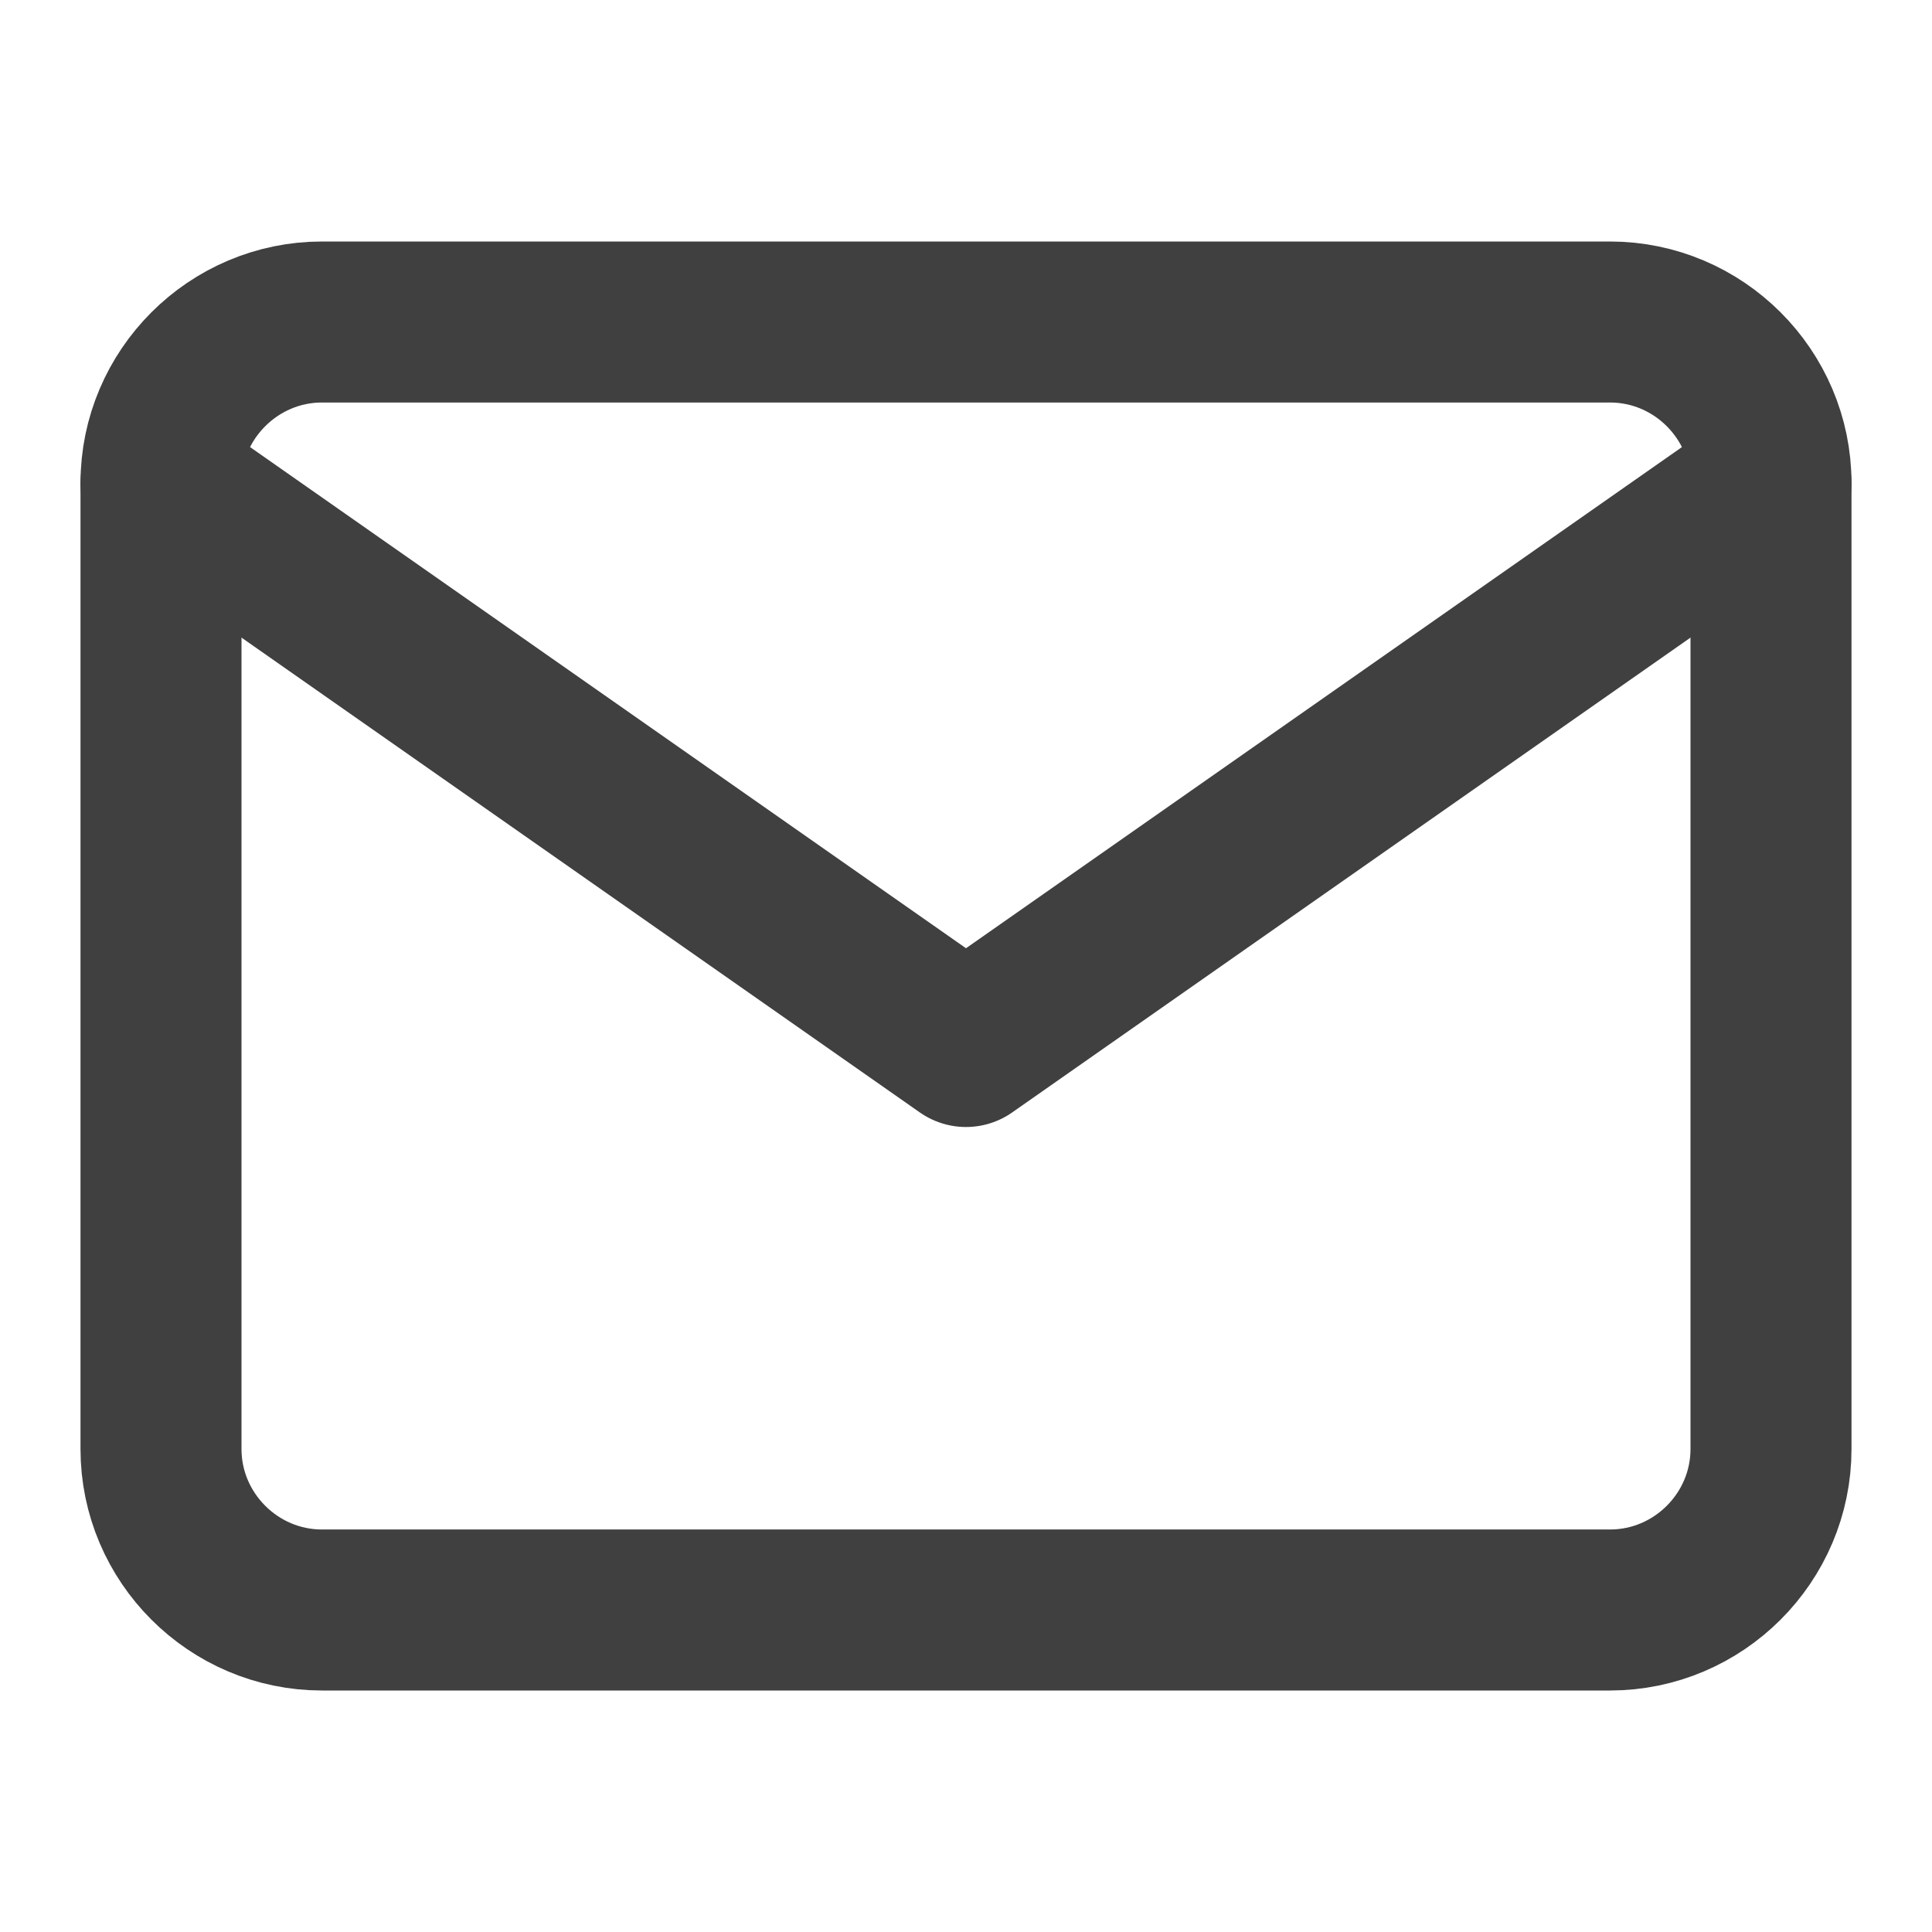
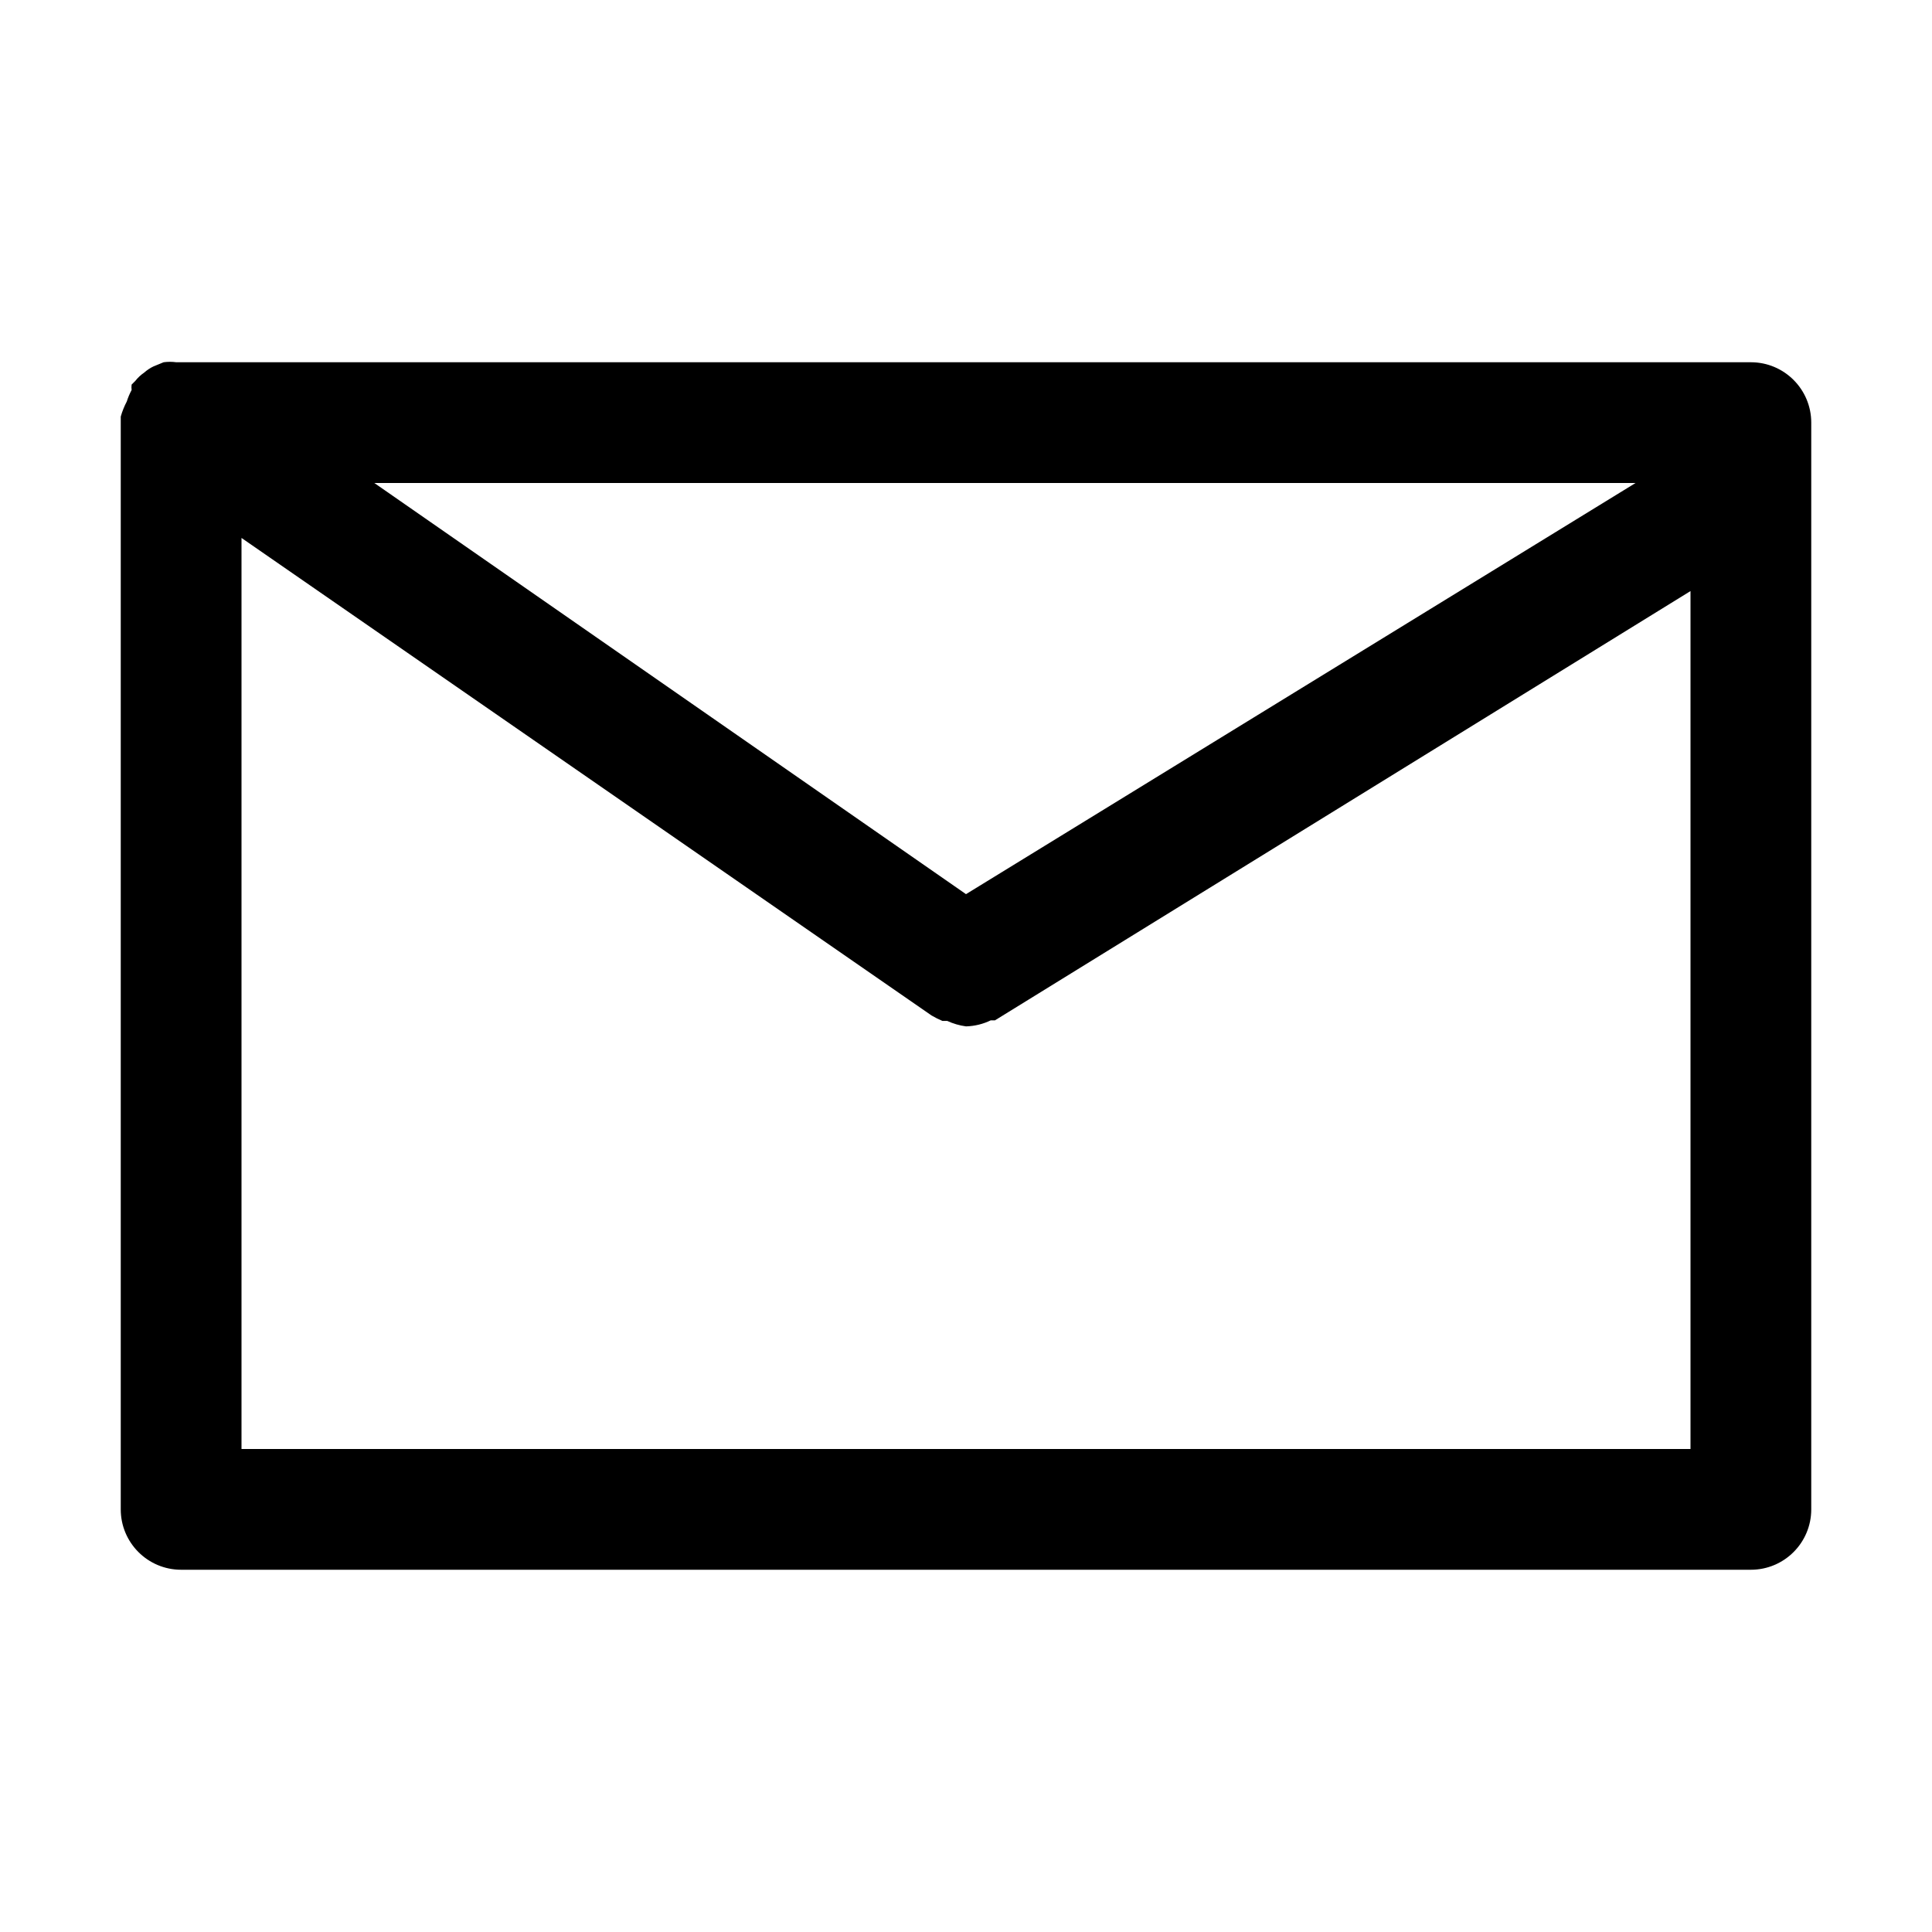
- <svg xmlns="http://www.w3.org/2000/svg" width="24" height="24" viewBox="0 0 24 24" fill="none">
-   <path d="M4 4H20C21.1 4 22 4.9 22 6V18C22 19.1 21.1 20 20 20H4C2.9 20 2 19.1 2 18V6C2 4.9 2.9 4 4 4Z" stroke="#404040" stroke-width="2" stroke-linecap="round" stroke-linejoin="round" />
-   <path d="M22 6L12 13L2 6" stroke="#404040" stroke-width="2" stroke-linecap="round" stroke-linejoin="round" />
+ <svg xmlns="http://www.w3.org/2000/svg" viewBox="0 0 32 32">
+   <g id="mail">
+     <path d="M29,6H3L2.92,6a.78.78,0,0,0-.21,0l-.17.07a.65.65,0,0,0-.15.1.67.67,0,0,0-.15.14l-.06.06a.36.36,0,0,0,0,.09,1.08,1.08,0,0,0-.08.19A1.29,1.29,0,0,0,2,6.9S2,7,2,7V25a1,1,0,0,0,1,1H29a1,1,0,0,0,1-1V7A1,1,0,0,0,29,6ZM16,14.81,6.2,8H27.09ZM4,24V8.91l11.43,7.91,0,0a1.51,1.51,0,0,0,.18.09l.08,0A1.09,1.09,0,0,0,16,17h0a1,1,0,0,0,.41-.1l.07,0,0,0L28,9.79V24Z" />
+   </g>
</svg>
